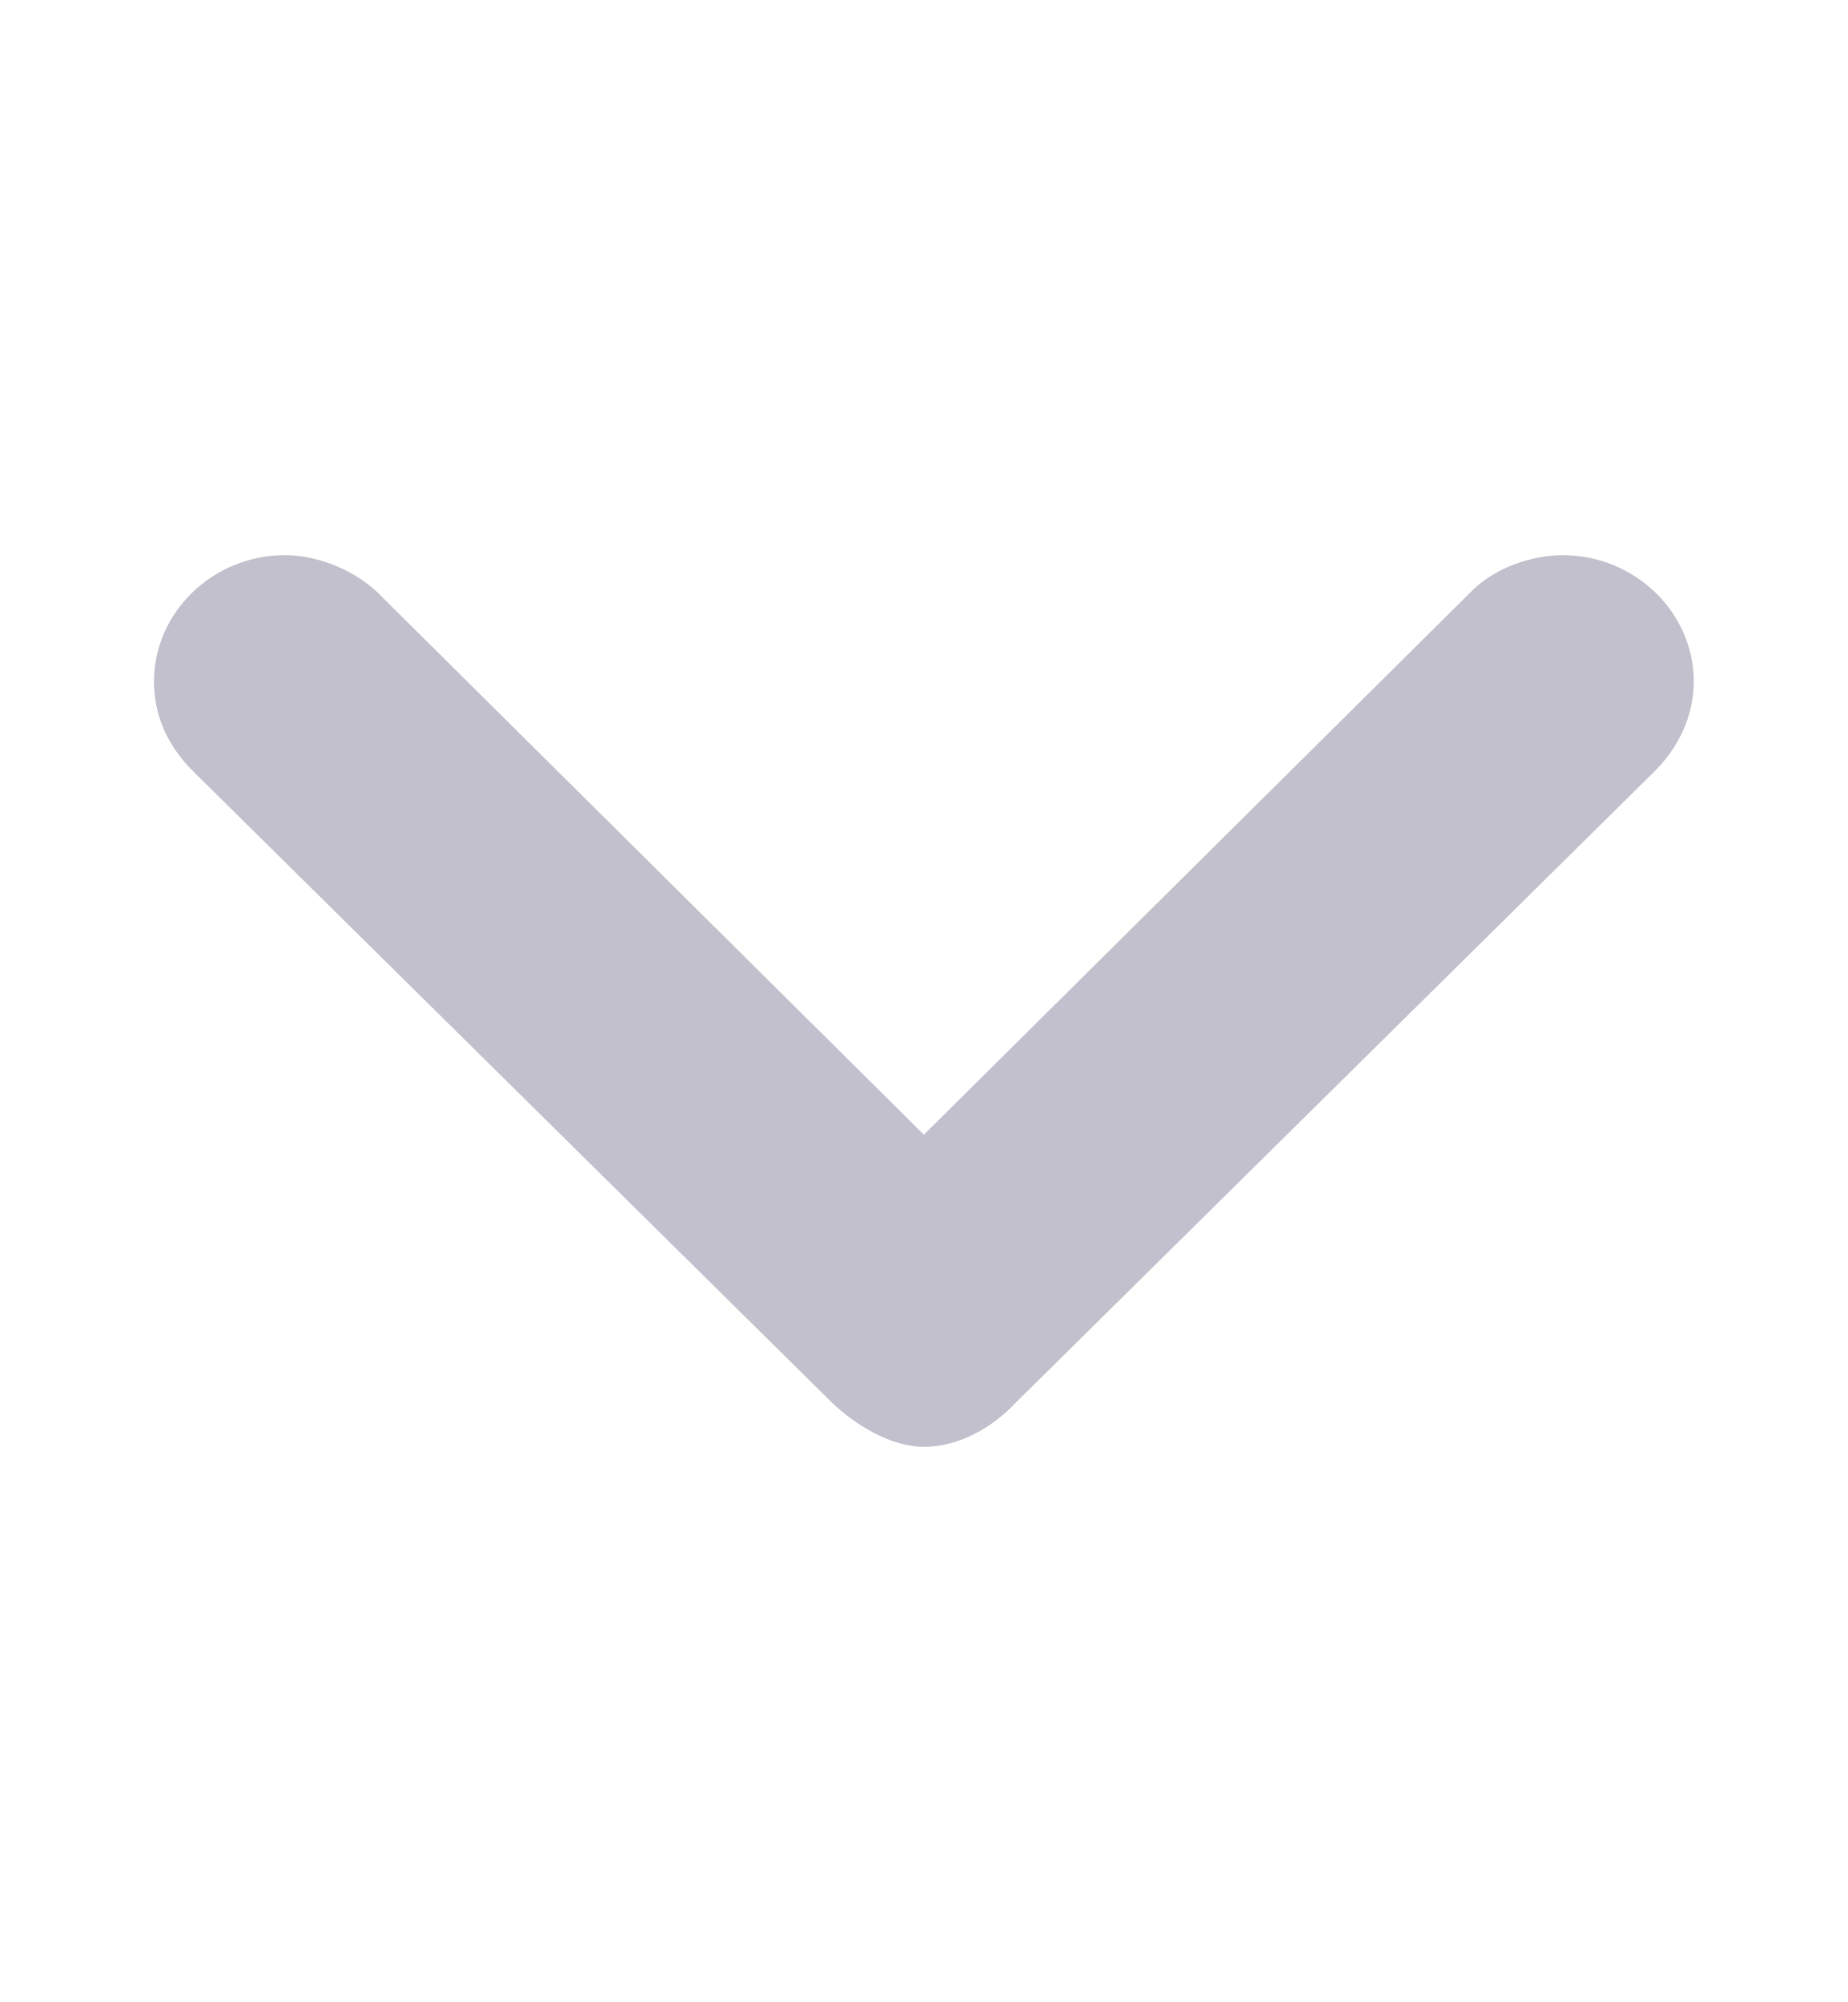
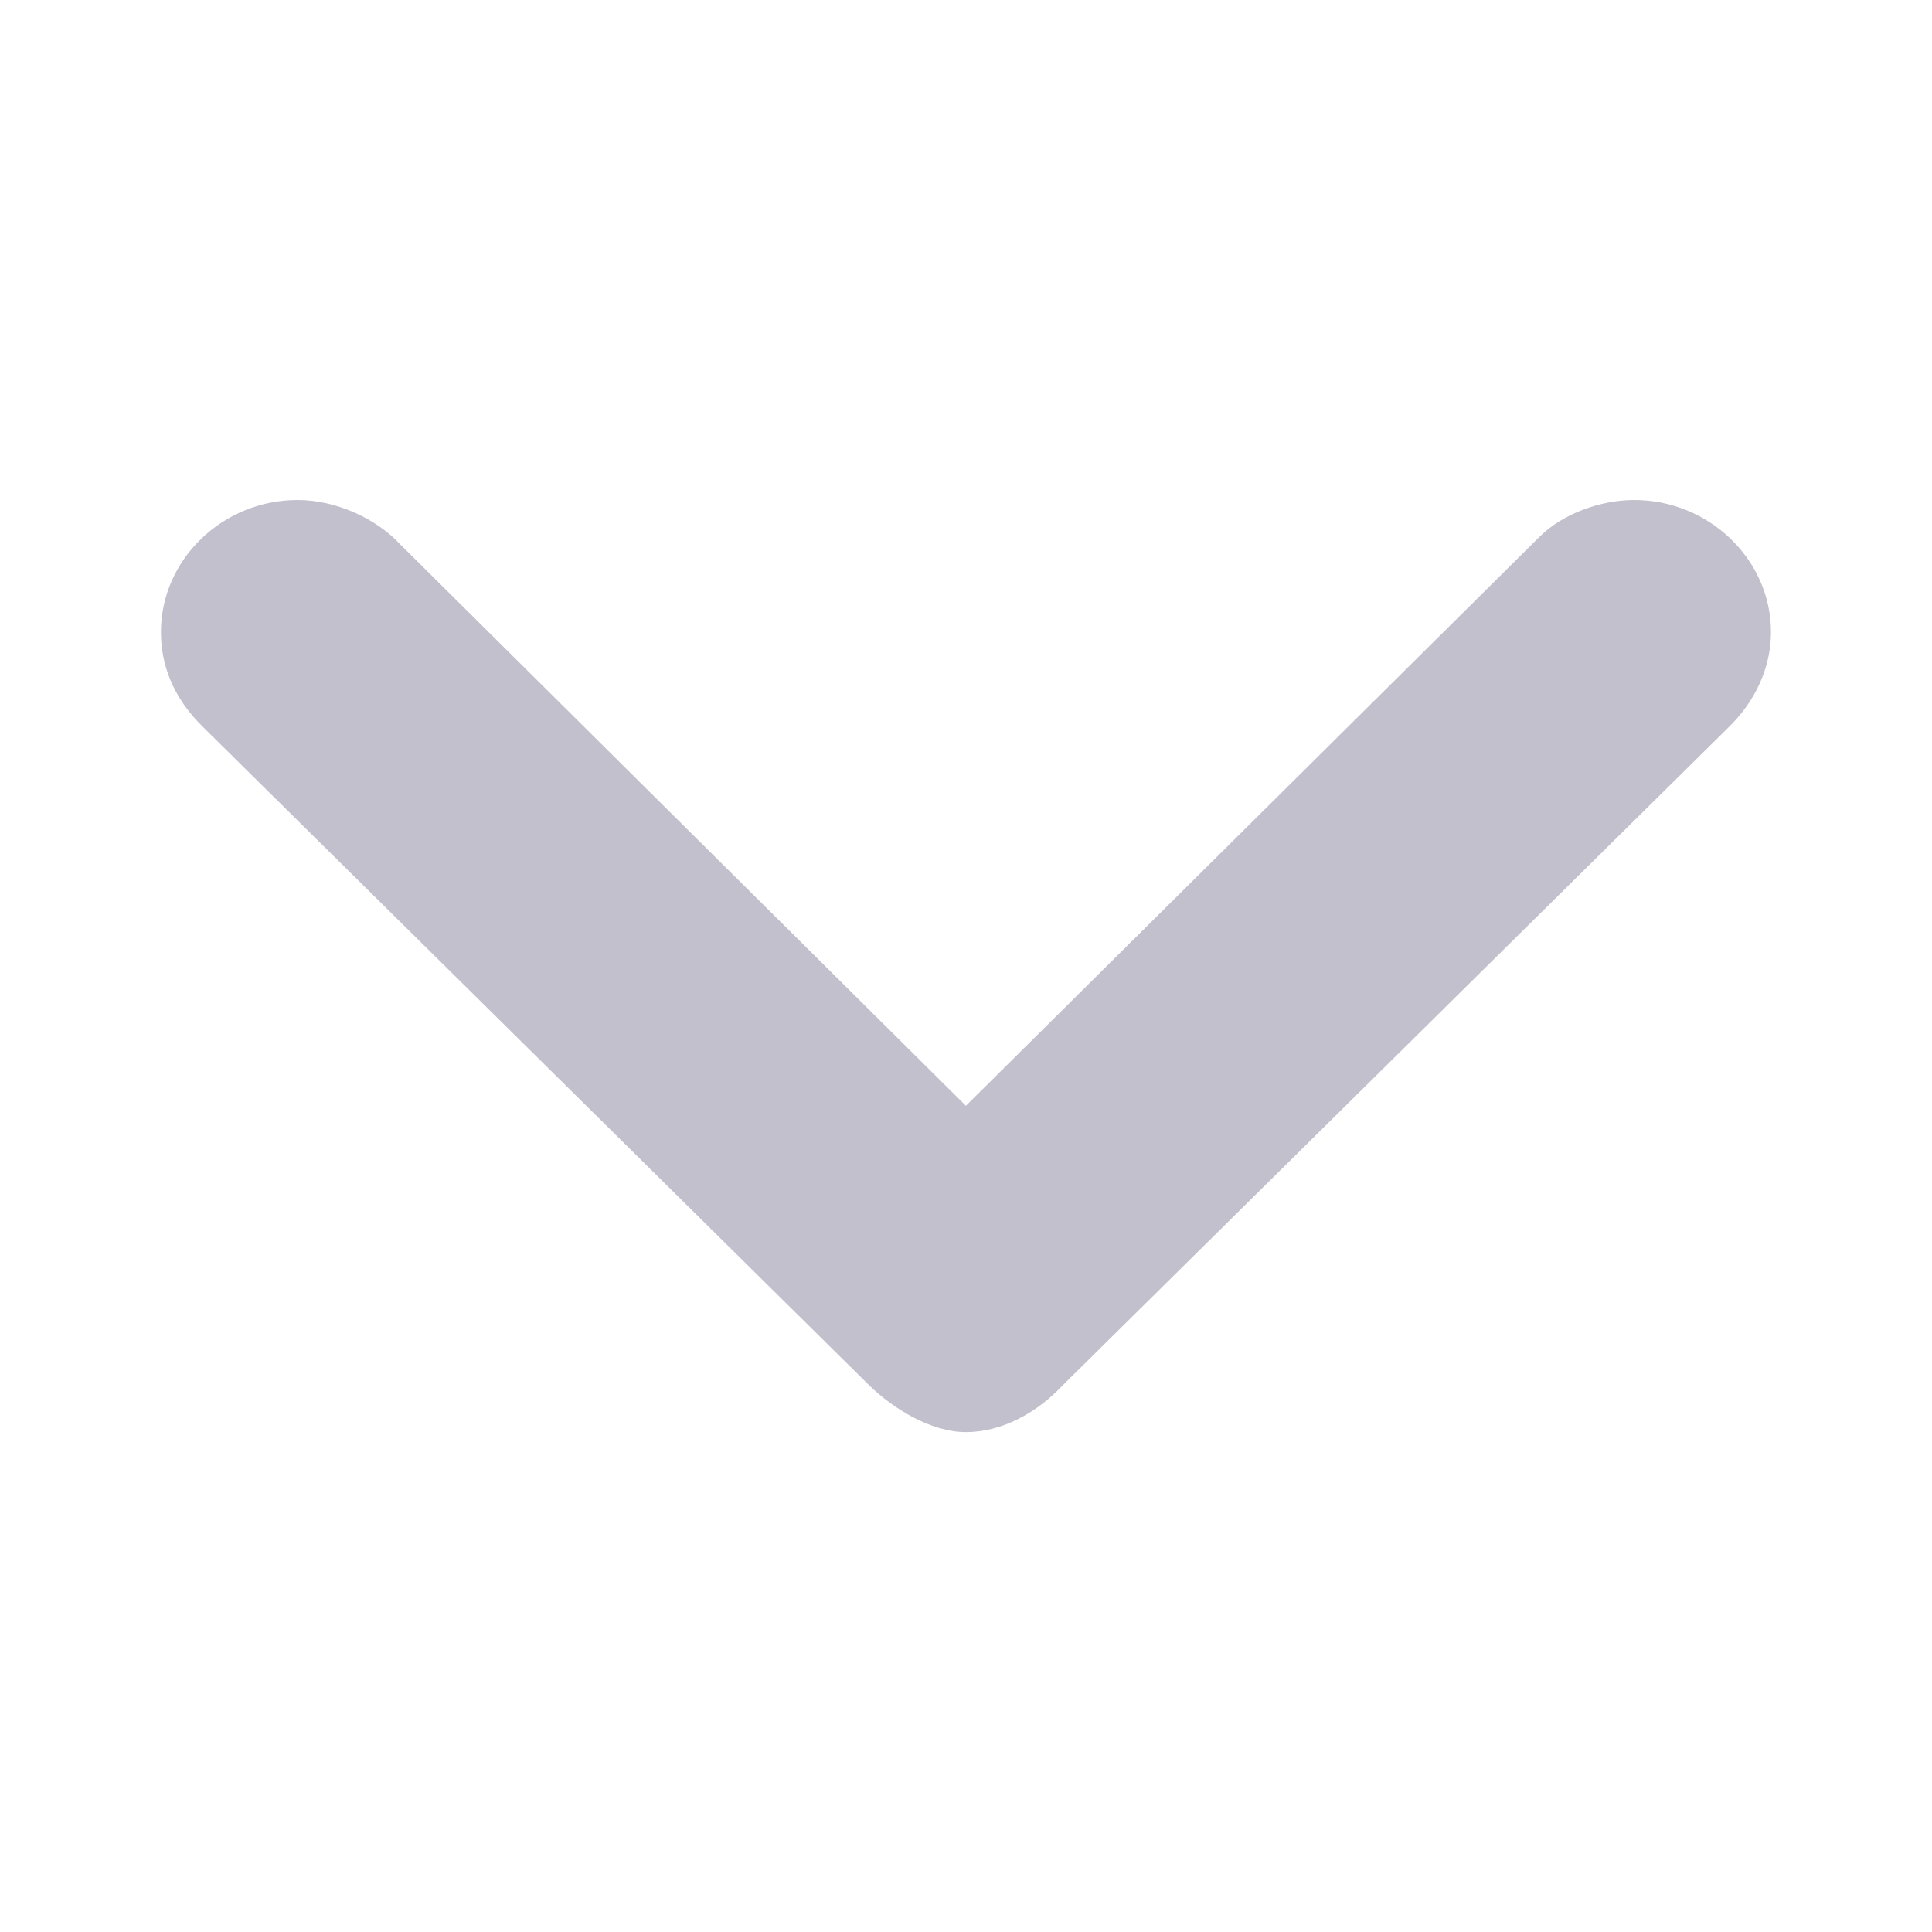
- <svg xmlns="http://www.w3.org/2000/svg" width="12" height="13" viewBox="0 0 12 13" fill="none">
-   <path fill-rule="evenodd" clip-rule="evenodd" d="M1.85 3.605C2.083 3.605 2.332 3.717 2.483 3.878L6 7.368L9.566 3.83C9.716 3.685 9.949 3.605 10.15 3.605C10.616 3.605 11 3.976 11 4.425C11 4.65 10.9 4.86 10.733 5.021L6.6 9.105C6.449 9.266 6.233 9.395 6 9.395C5.783 9.395 5.549 9.249 5.4 9.105L1.267 5.021C1.067 4.828 1 4.618 1 4.425C1 3.976 1.383 3.605 1.85 3.605Z" fill="#C2C0CC" />
+ <svg xmlns="http://www.w3.org/2000/svg" width="20" height="20" viewBox="0 0 20 20" fill="none">
+   <path fill-rule="evenodd" clip-rule="evenodd" d="M3.082 5.176C3.471 5.176 3.887 5.362 4.138 5.63L9.999 11.447L15.943 5.551C16.192 5.309 16.581 5.176 16.917 5.176C17.692 5.176 18.333 5.793 18.333 6.542C18.333 6.917 18.166 7.267 17.888 7.535L11 14.342C10.748 14.61 10.388 14.825 9.999 14.825C9.637 14.825 9.248 14.583 8.999 14.342L2.111 7.535C1.777 7.213 1.666 6.864 1.666 6.542C1.666 5.793 2.304 5.176 3.082 5.176Z" fill="#C2C0CC" />
</svg>
